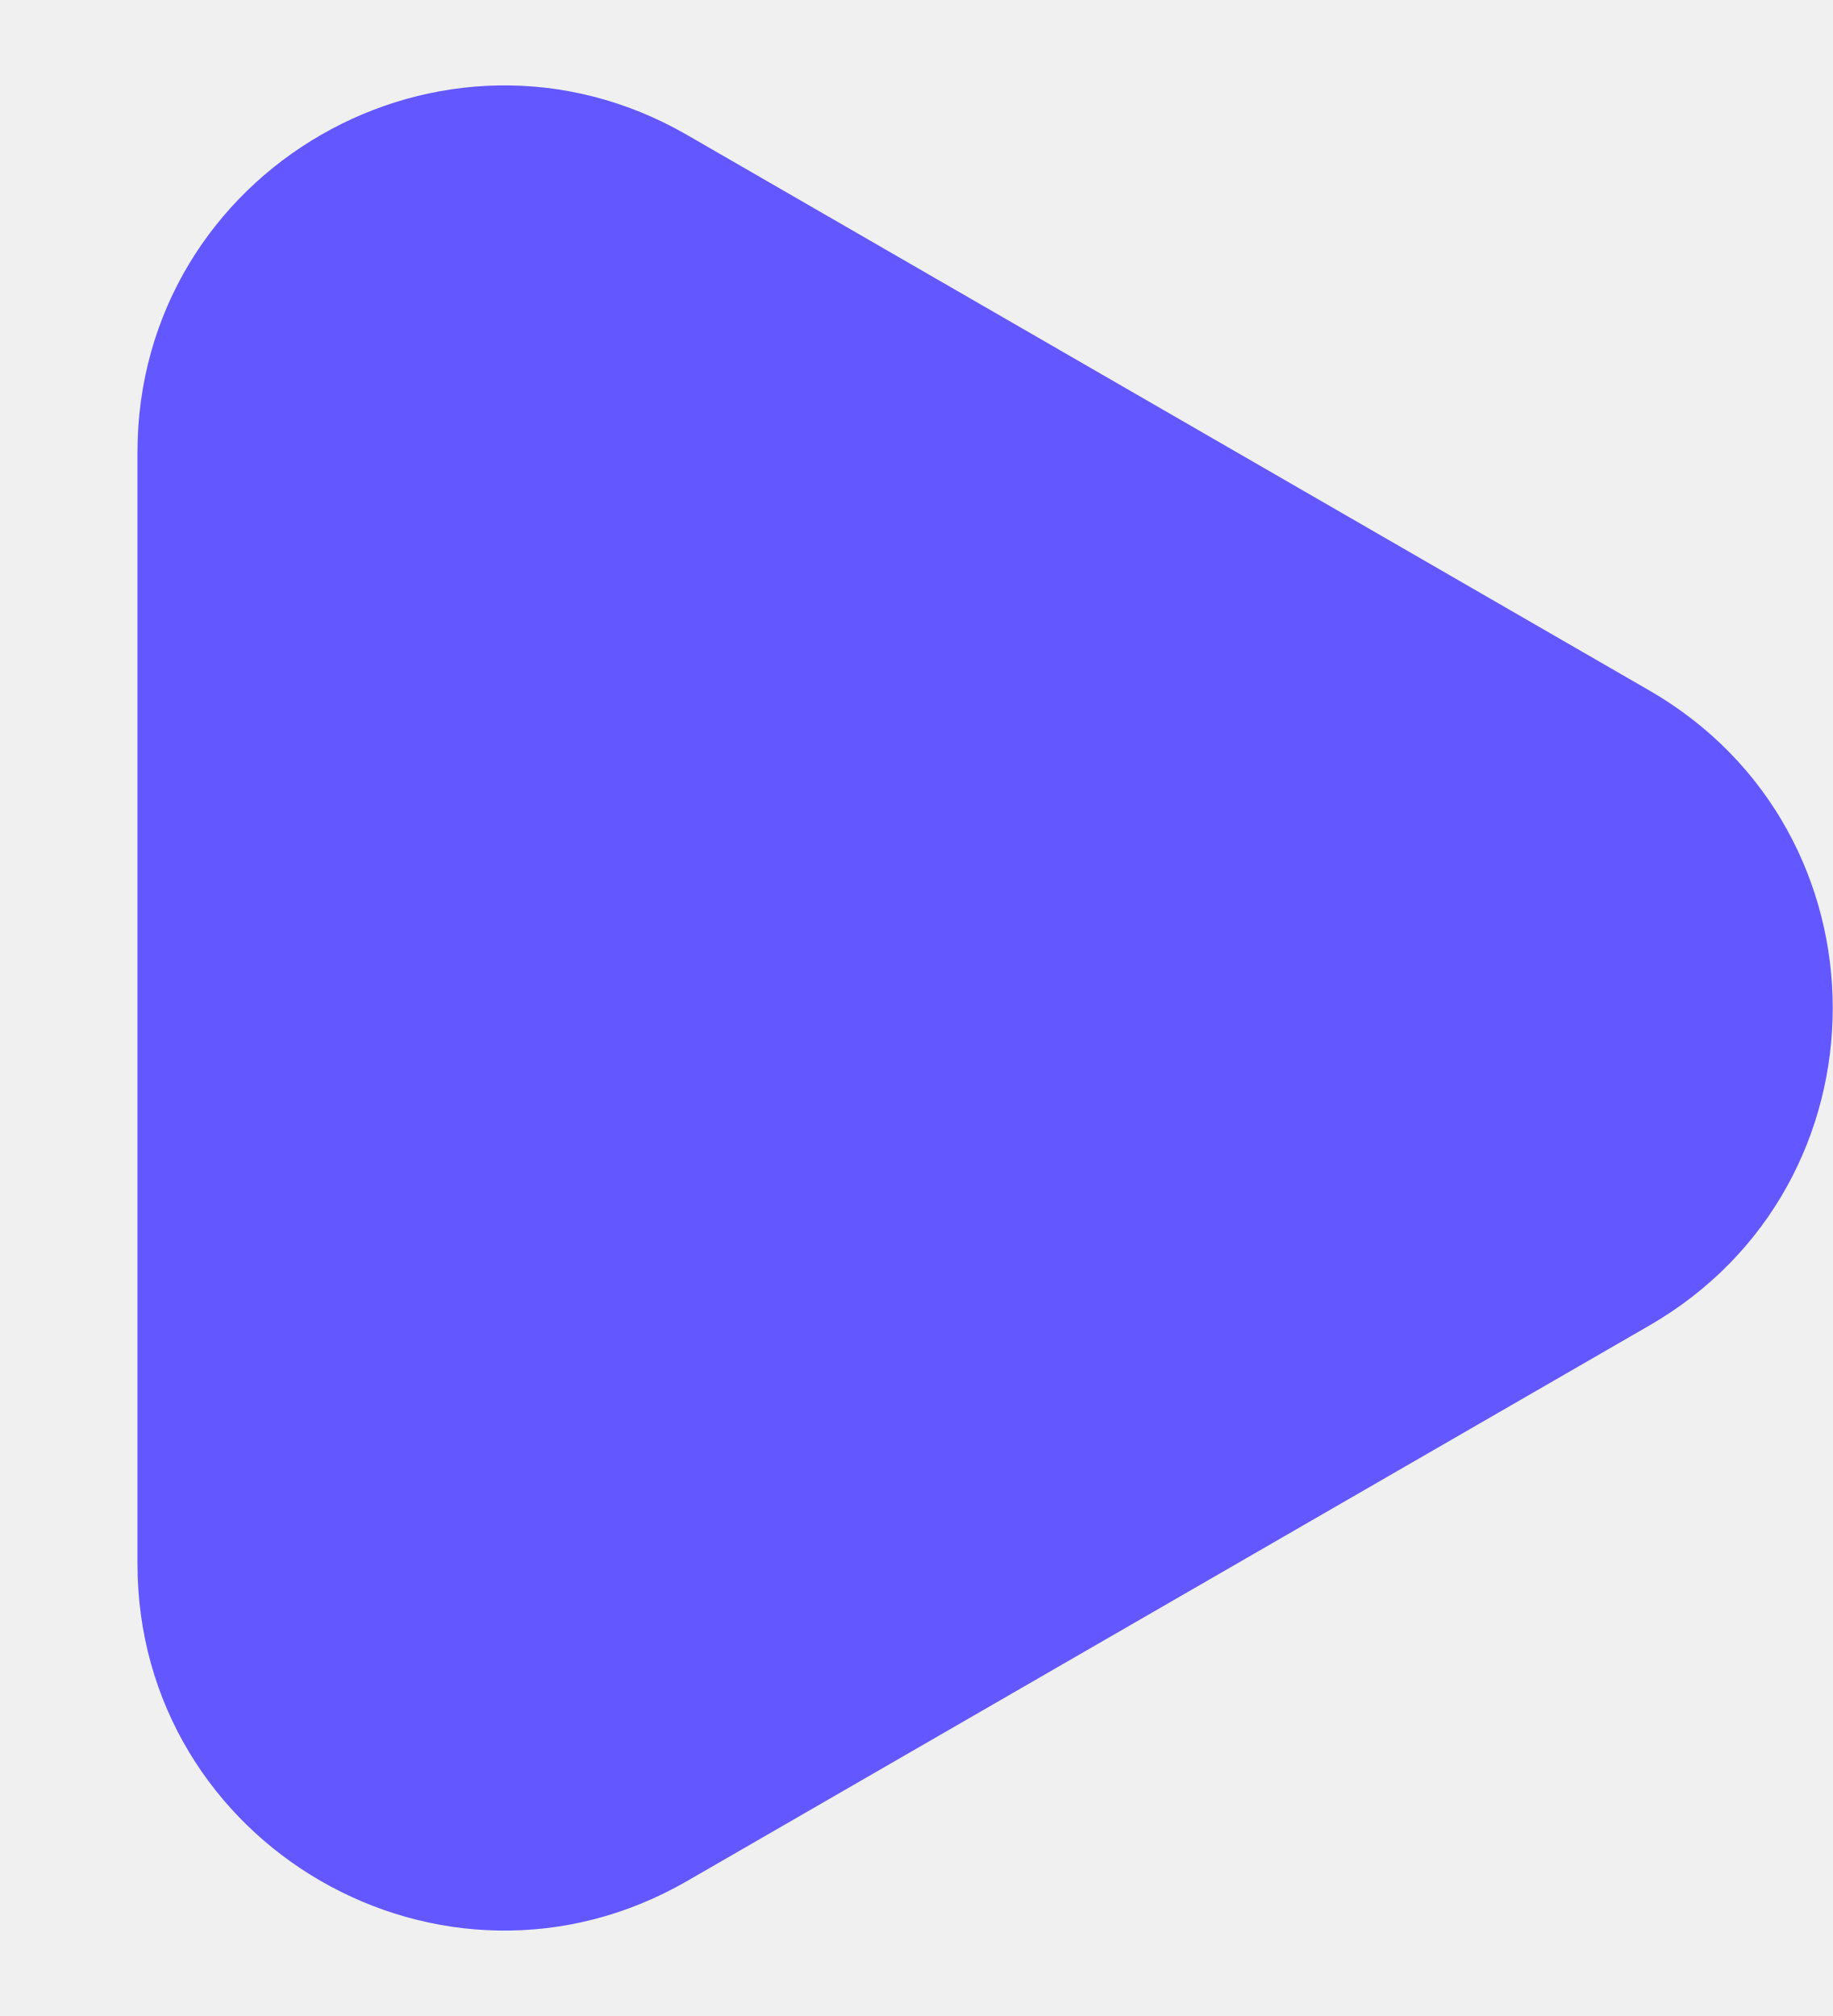
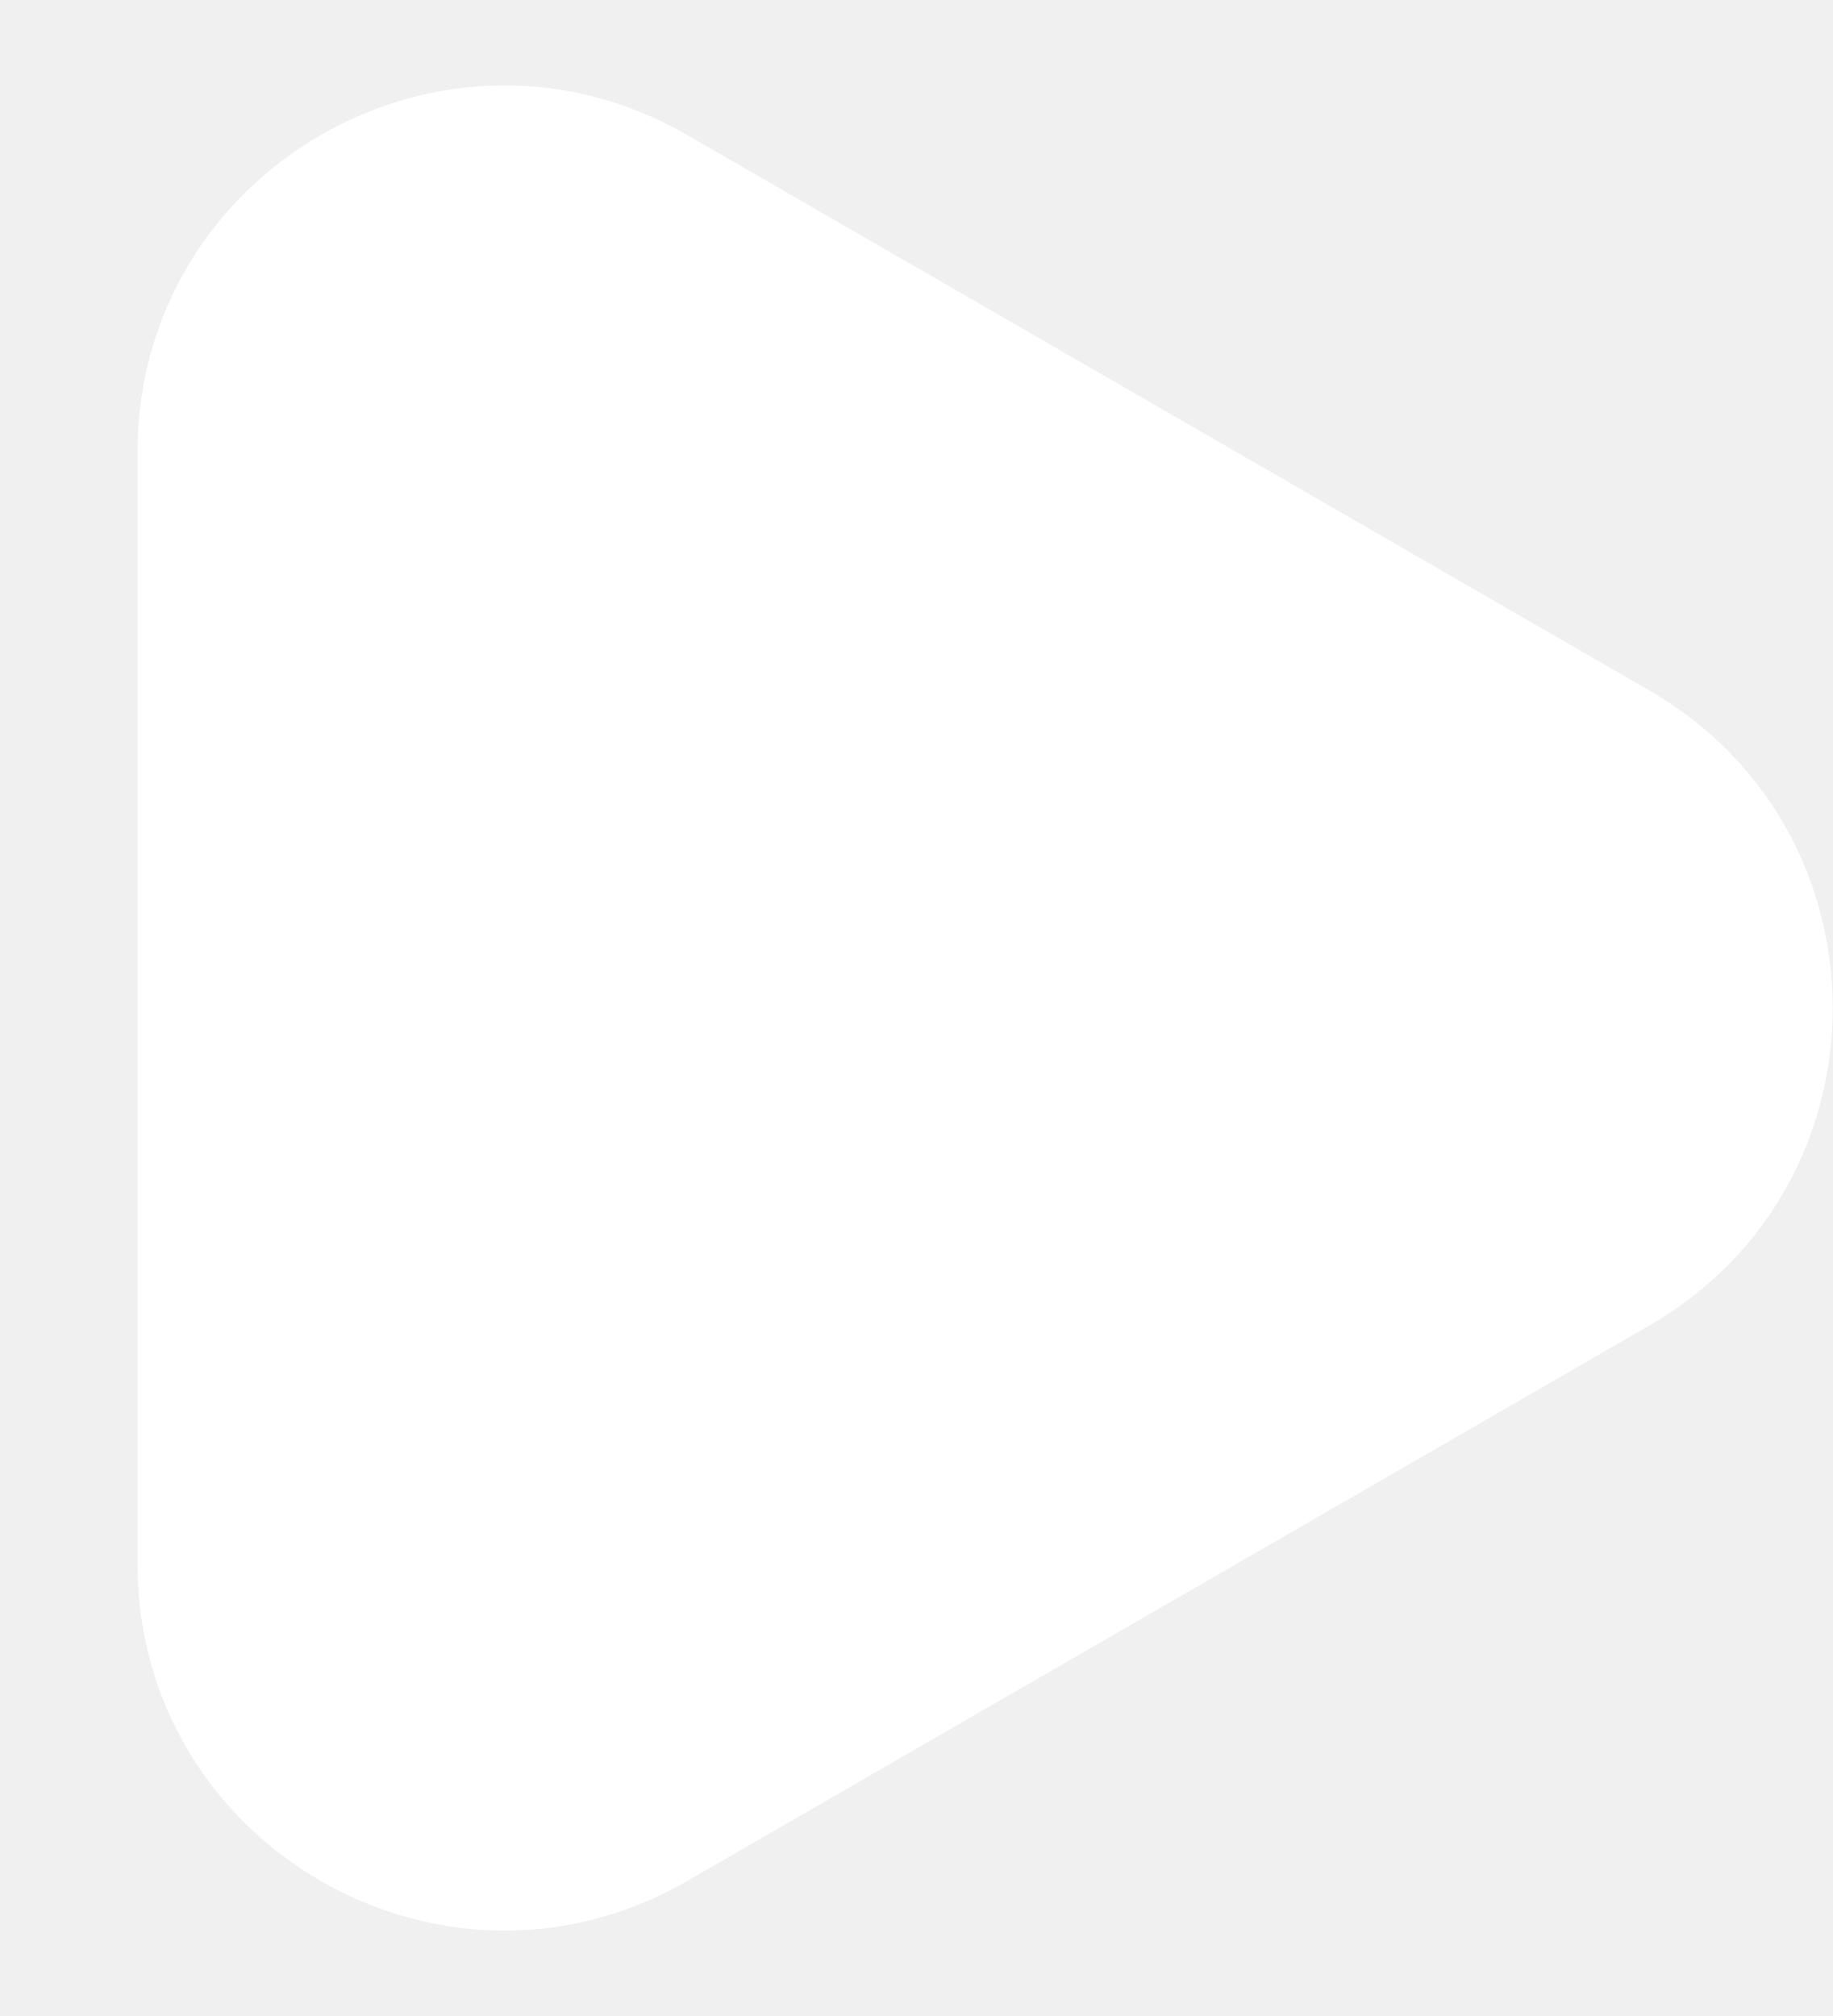
<svg xmlns="http://www.w3.org/2000/svg" width="10" height="11" viewBox="0 0 10 11" fill="none">
-   <path d="M9 3.768C10.333 4.538 10.333 6.462 9 7.232L3.75 10.263C2.417 11.033 0.75 10.071 0.75 8.531V2.469C0.75 0.929 2.417 -0.033 3.75 0.737L9 3.768Z" fill="#6358FF" />
+   <path d="M9 3.768C10.333 4.538 10.333 6.462 9 7.232L3.75 10.263C2.417 11.033 0.75 10.071 0.75 8.531V2.469C0.75 0.929 2.417 -0.033 3.75 0.737L9 3.768Z" fill="white" />
</svg>
